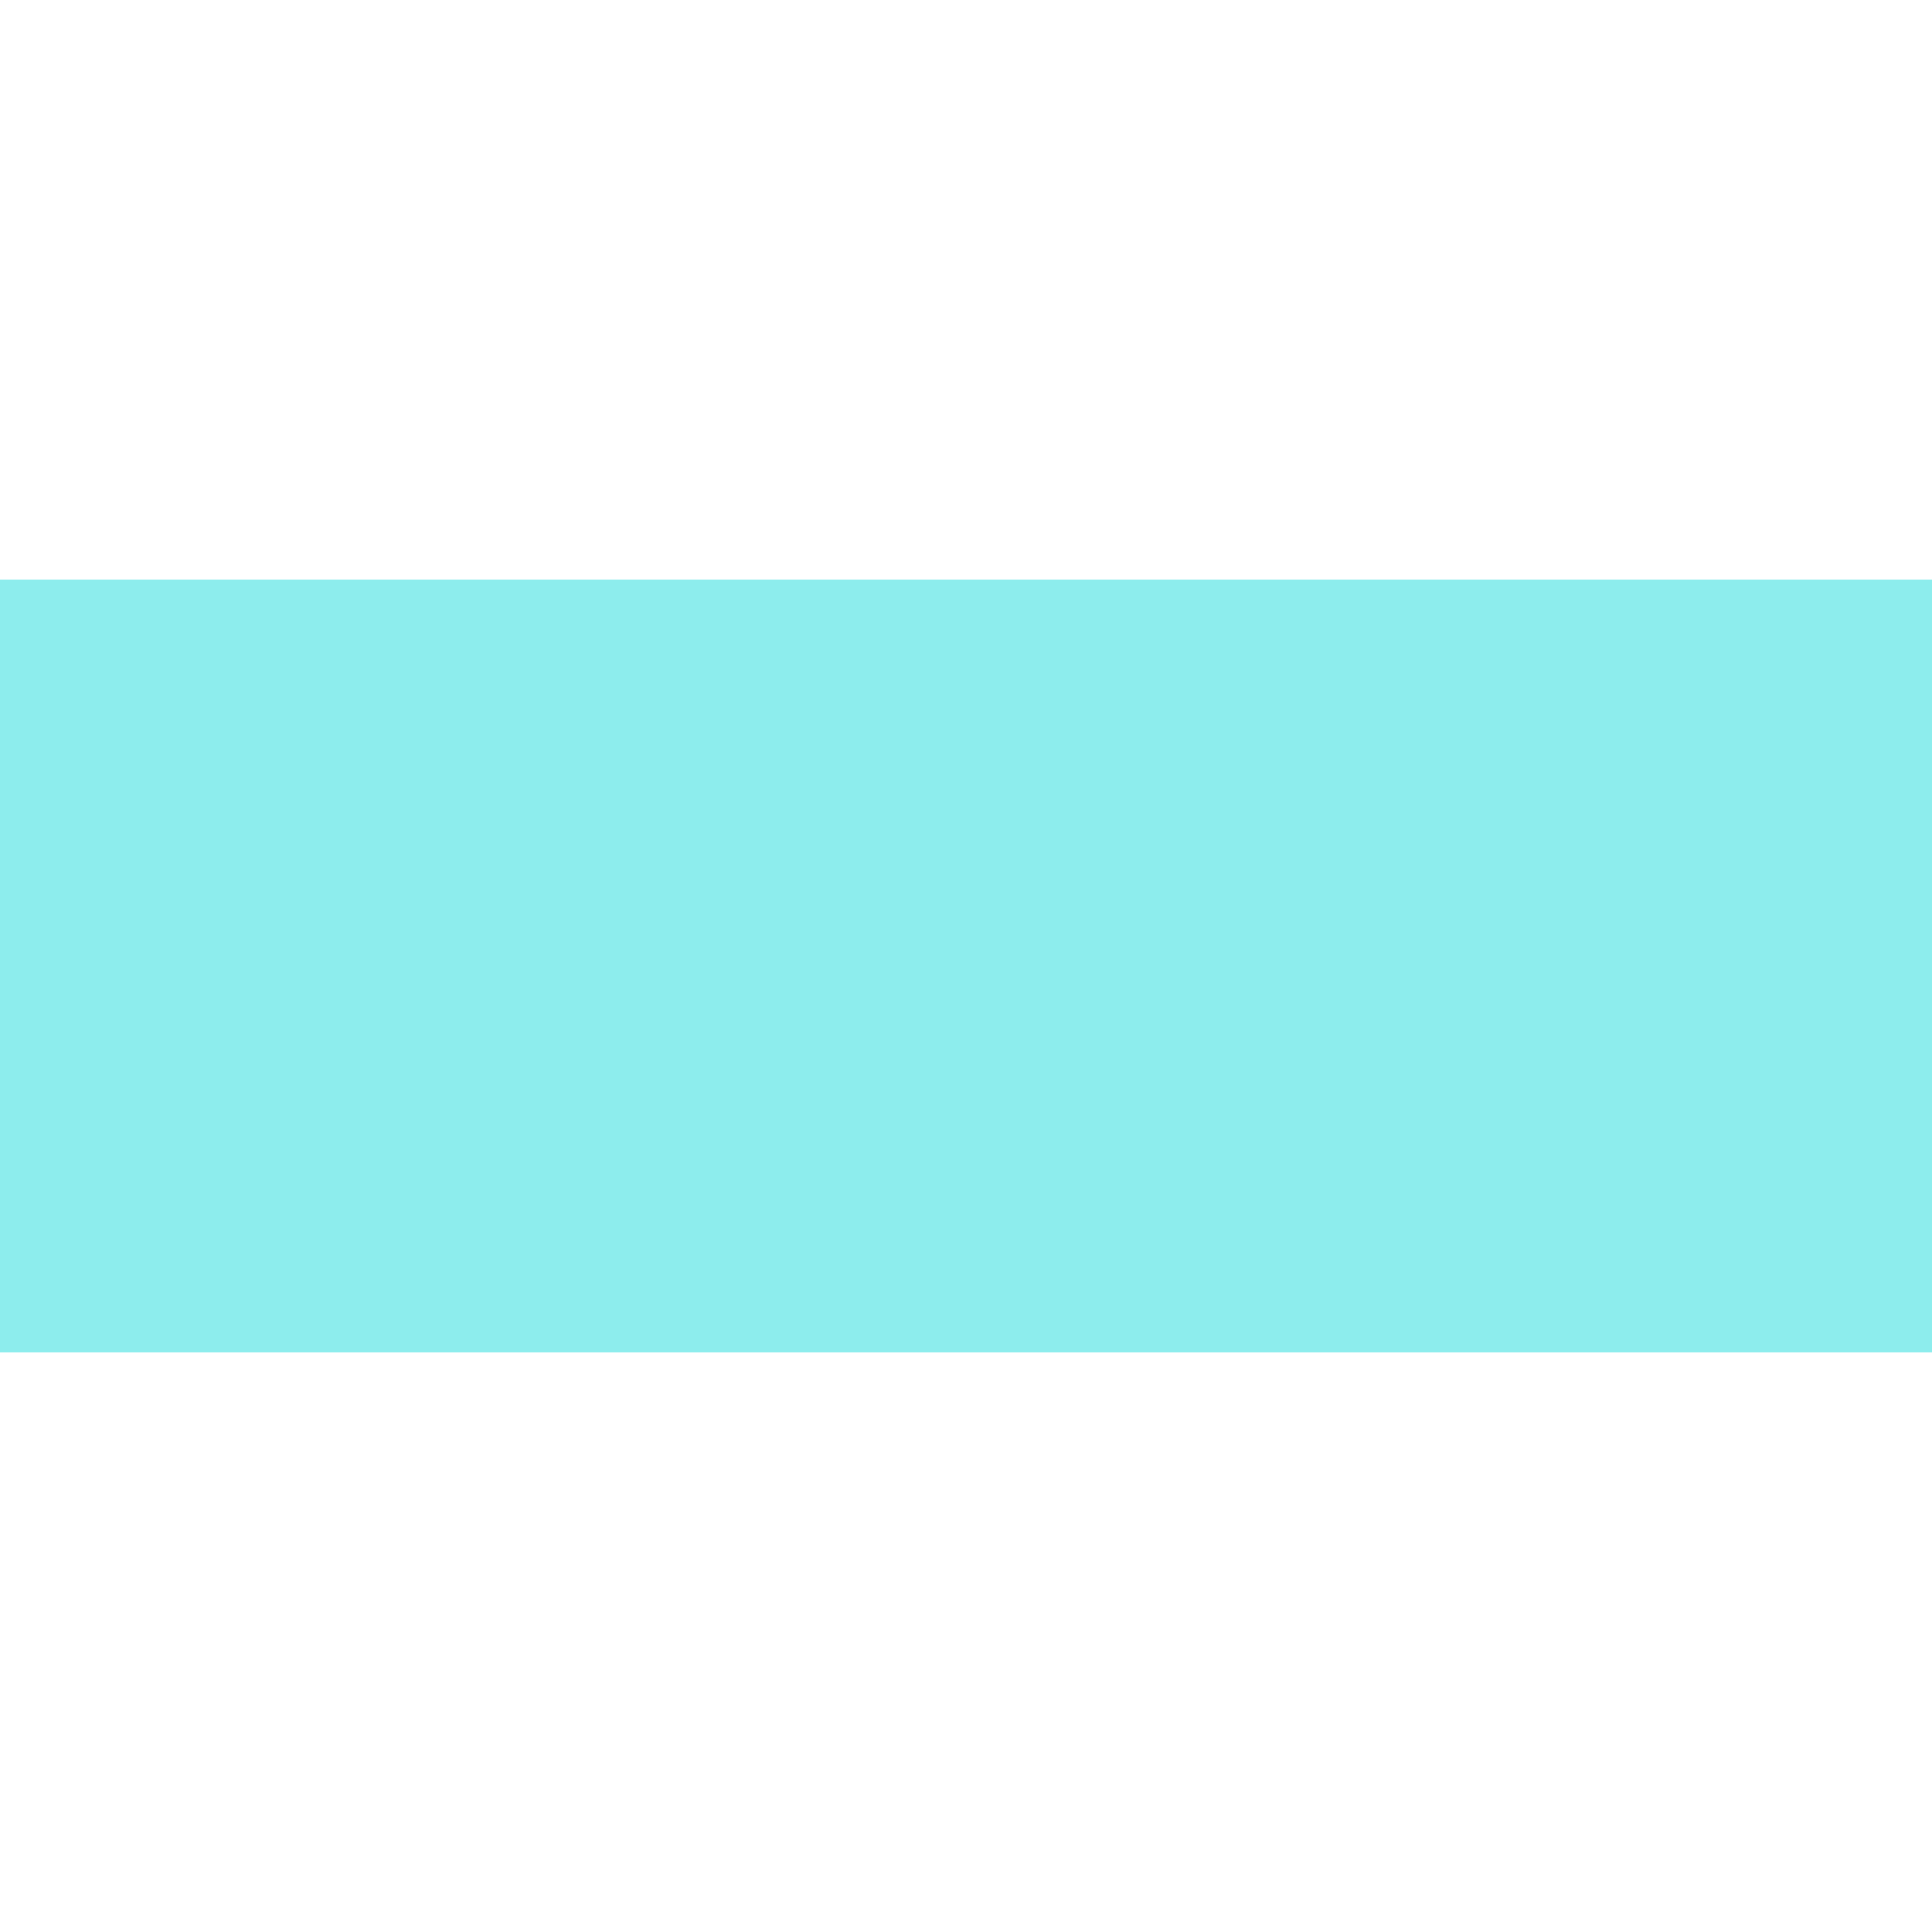
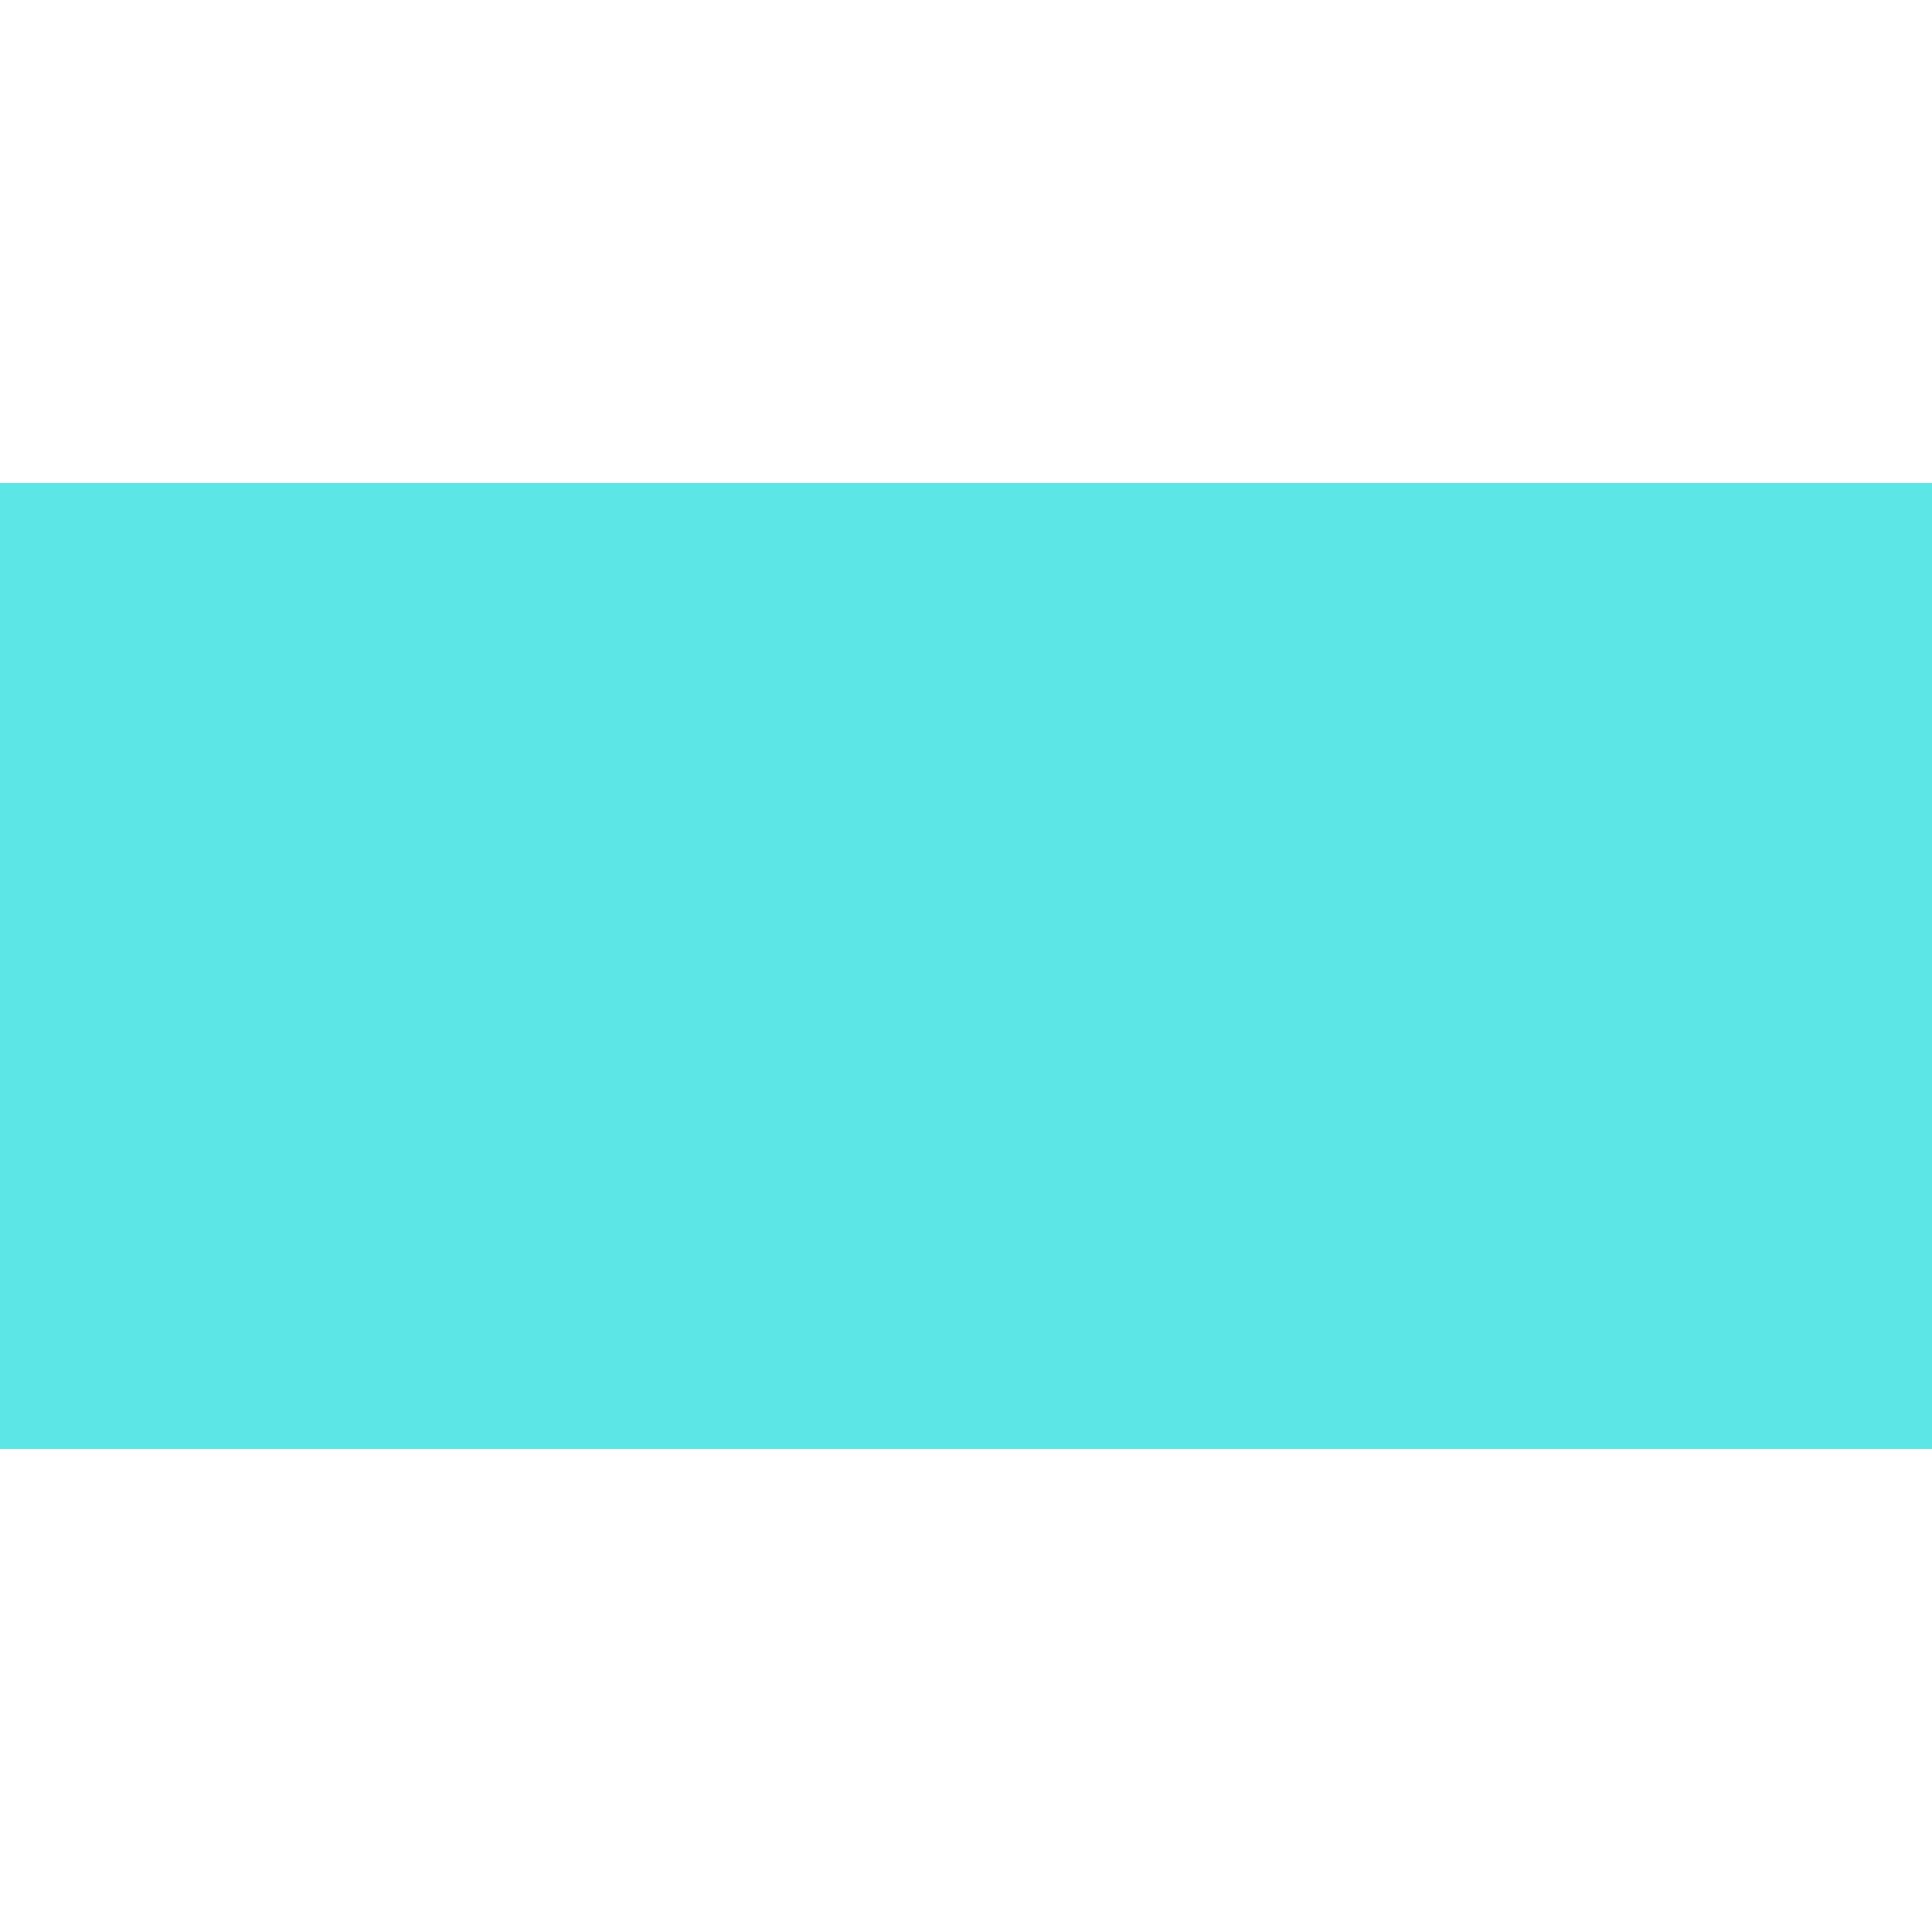
- <svg xmlns="http://www.w3.org/2000/svg" height="20" width="20" version="1.1">
-   <defs>
-     <pattern id="diagonalHatch" patternUnits="userSpaceOnUse" width="20" height="20">
-       <path d="M 0 10 L 20 10" style="fill:none; stroke:#5ce6e6; stroke-width:8; stroke-linecap=butt; opacity:0.7" />
-     </pattern>
-   </defs>
-   <rect x="0" y="0" height="30" width="30" style="stroke-width:0; stroke:black; fill:url(#diagonalHatch);" />
+ <svg xmlns="http://www.w3.org/2000/svg" version="1.1" id="Layer_1" x="0px" y="0px" width="20px" height="20px" viewBox="0 0 20 20" enable-background="new 0 0 20 20" xml:space="preserve">
+   <polygon fill-rule="evenodd" clip-rule="evenodd" fill="#5ce6e6" points="0,5 20,5 20,15 0,15" />
</svg>
